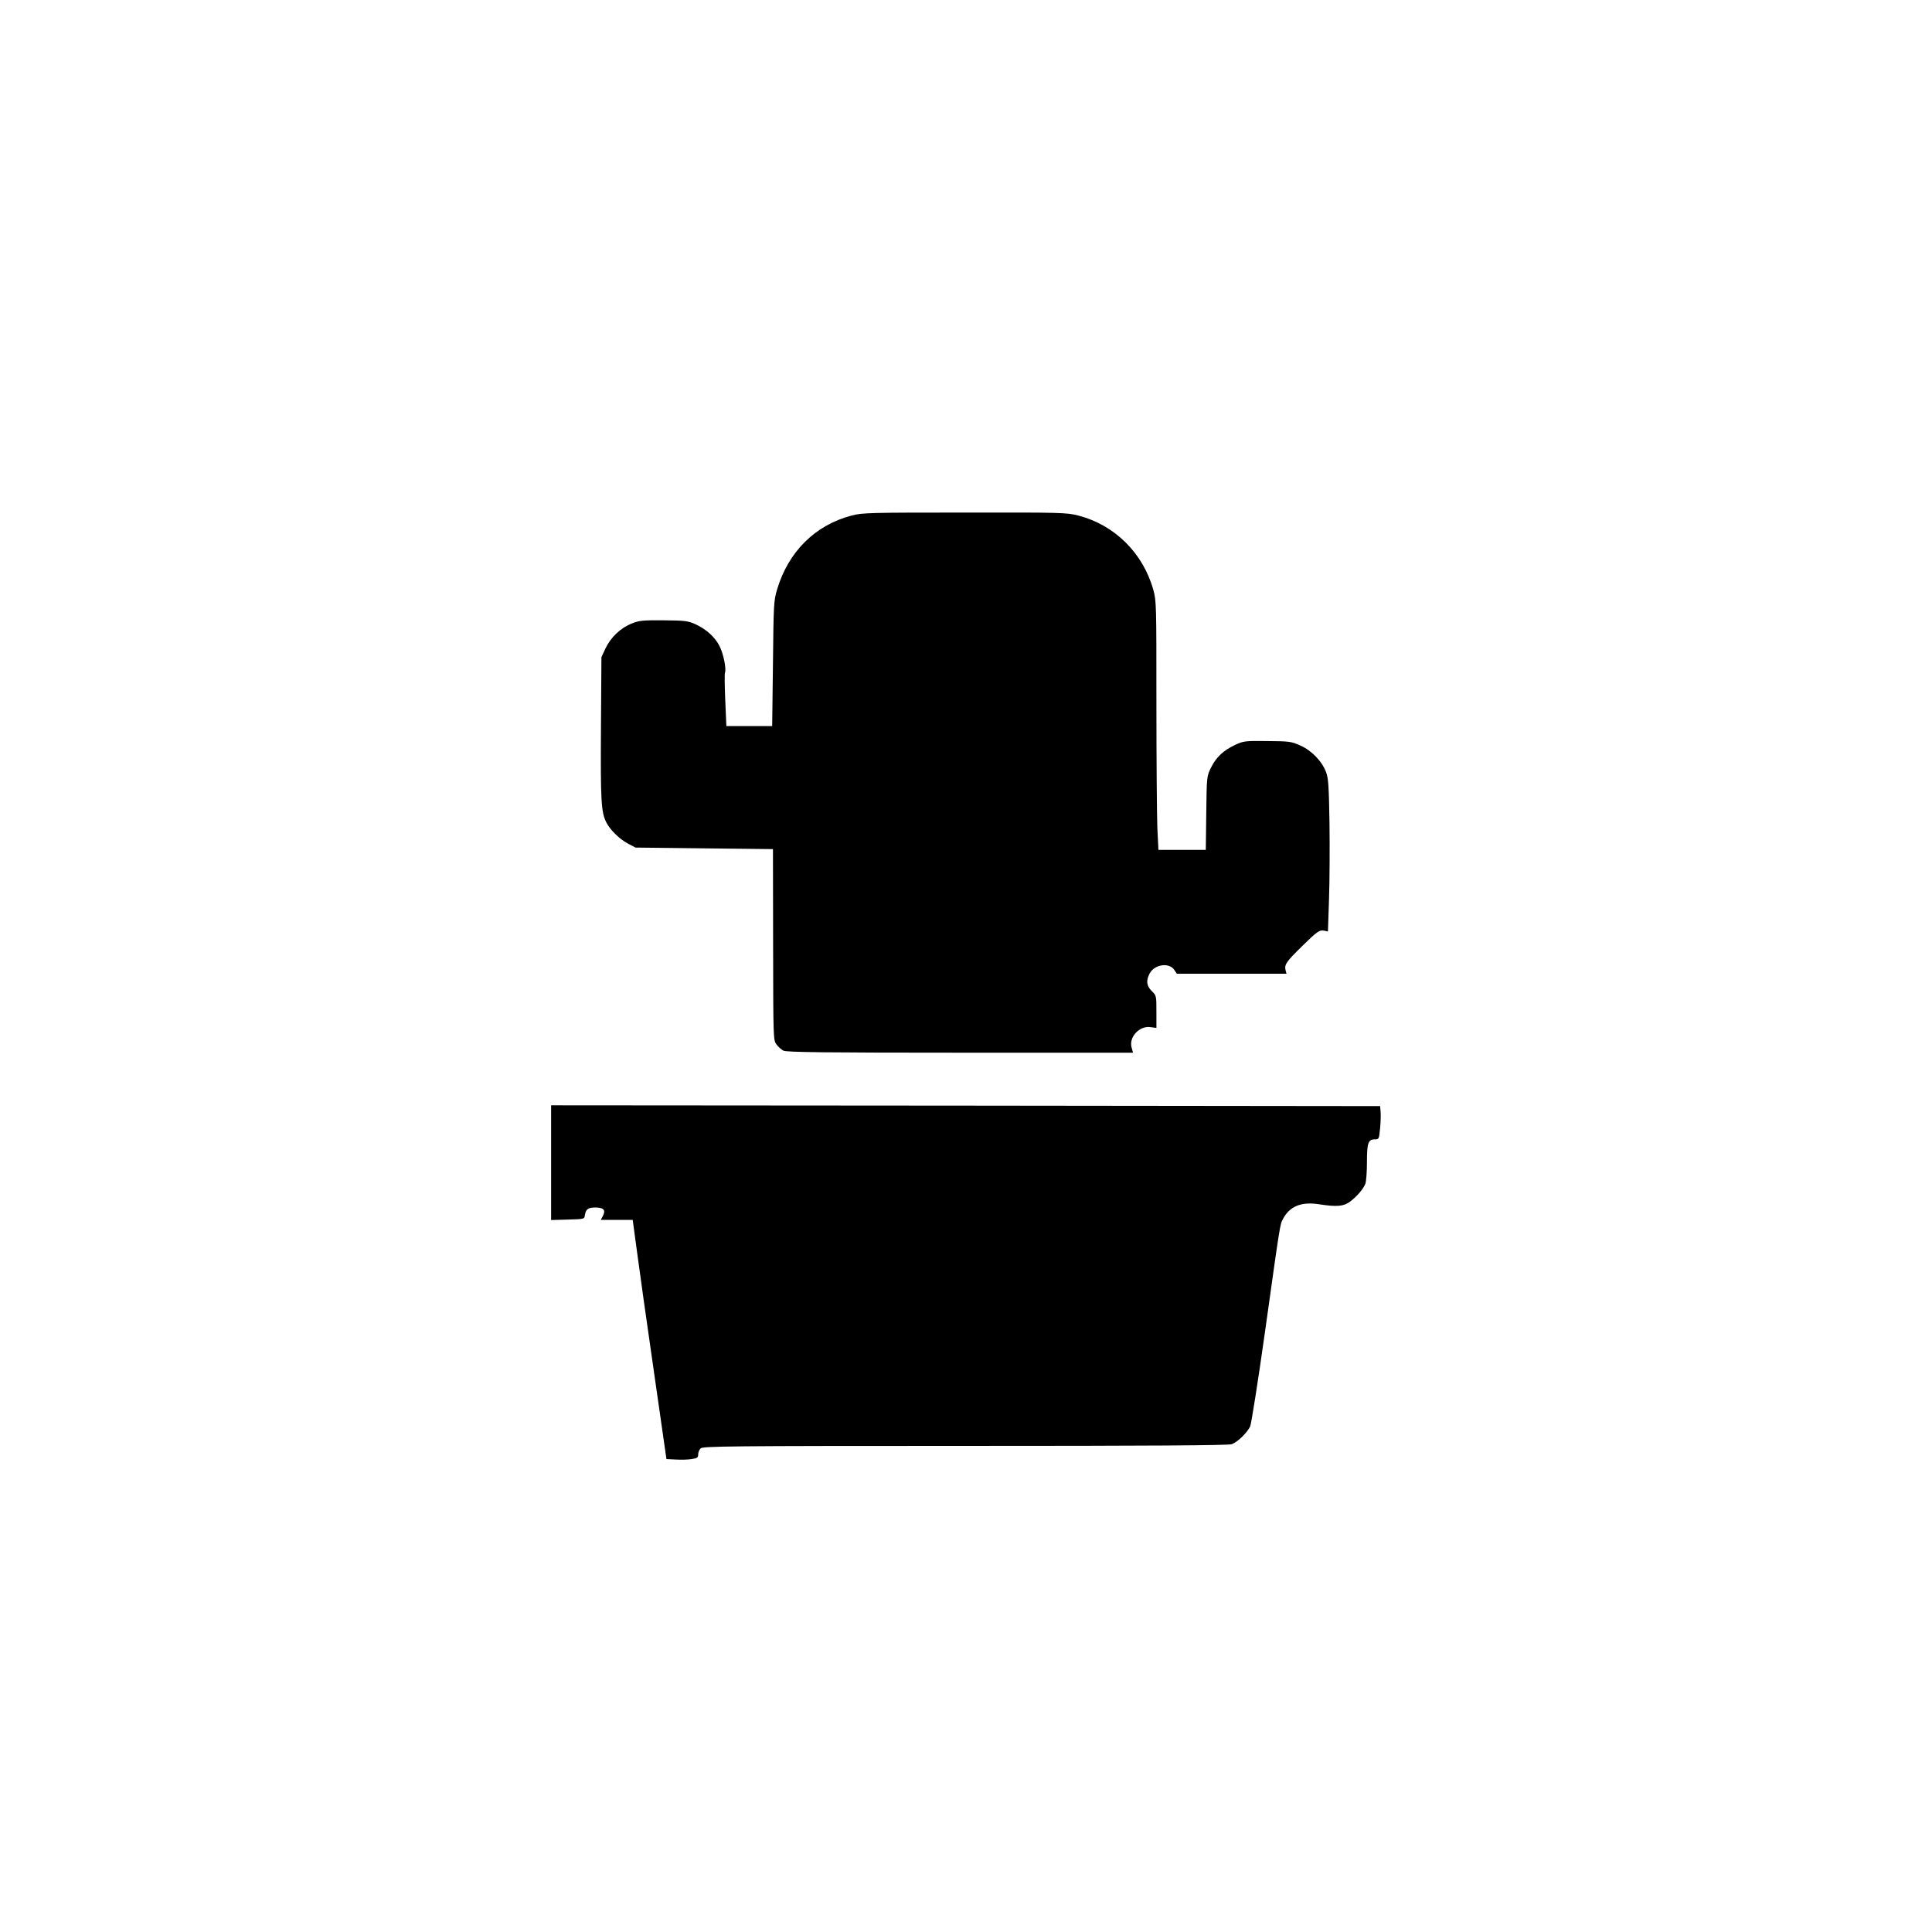
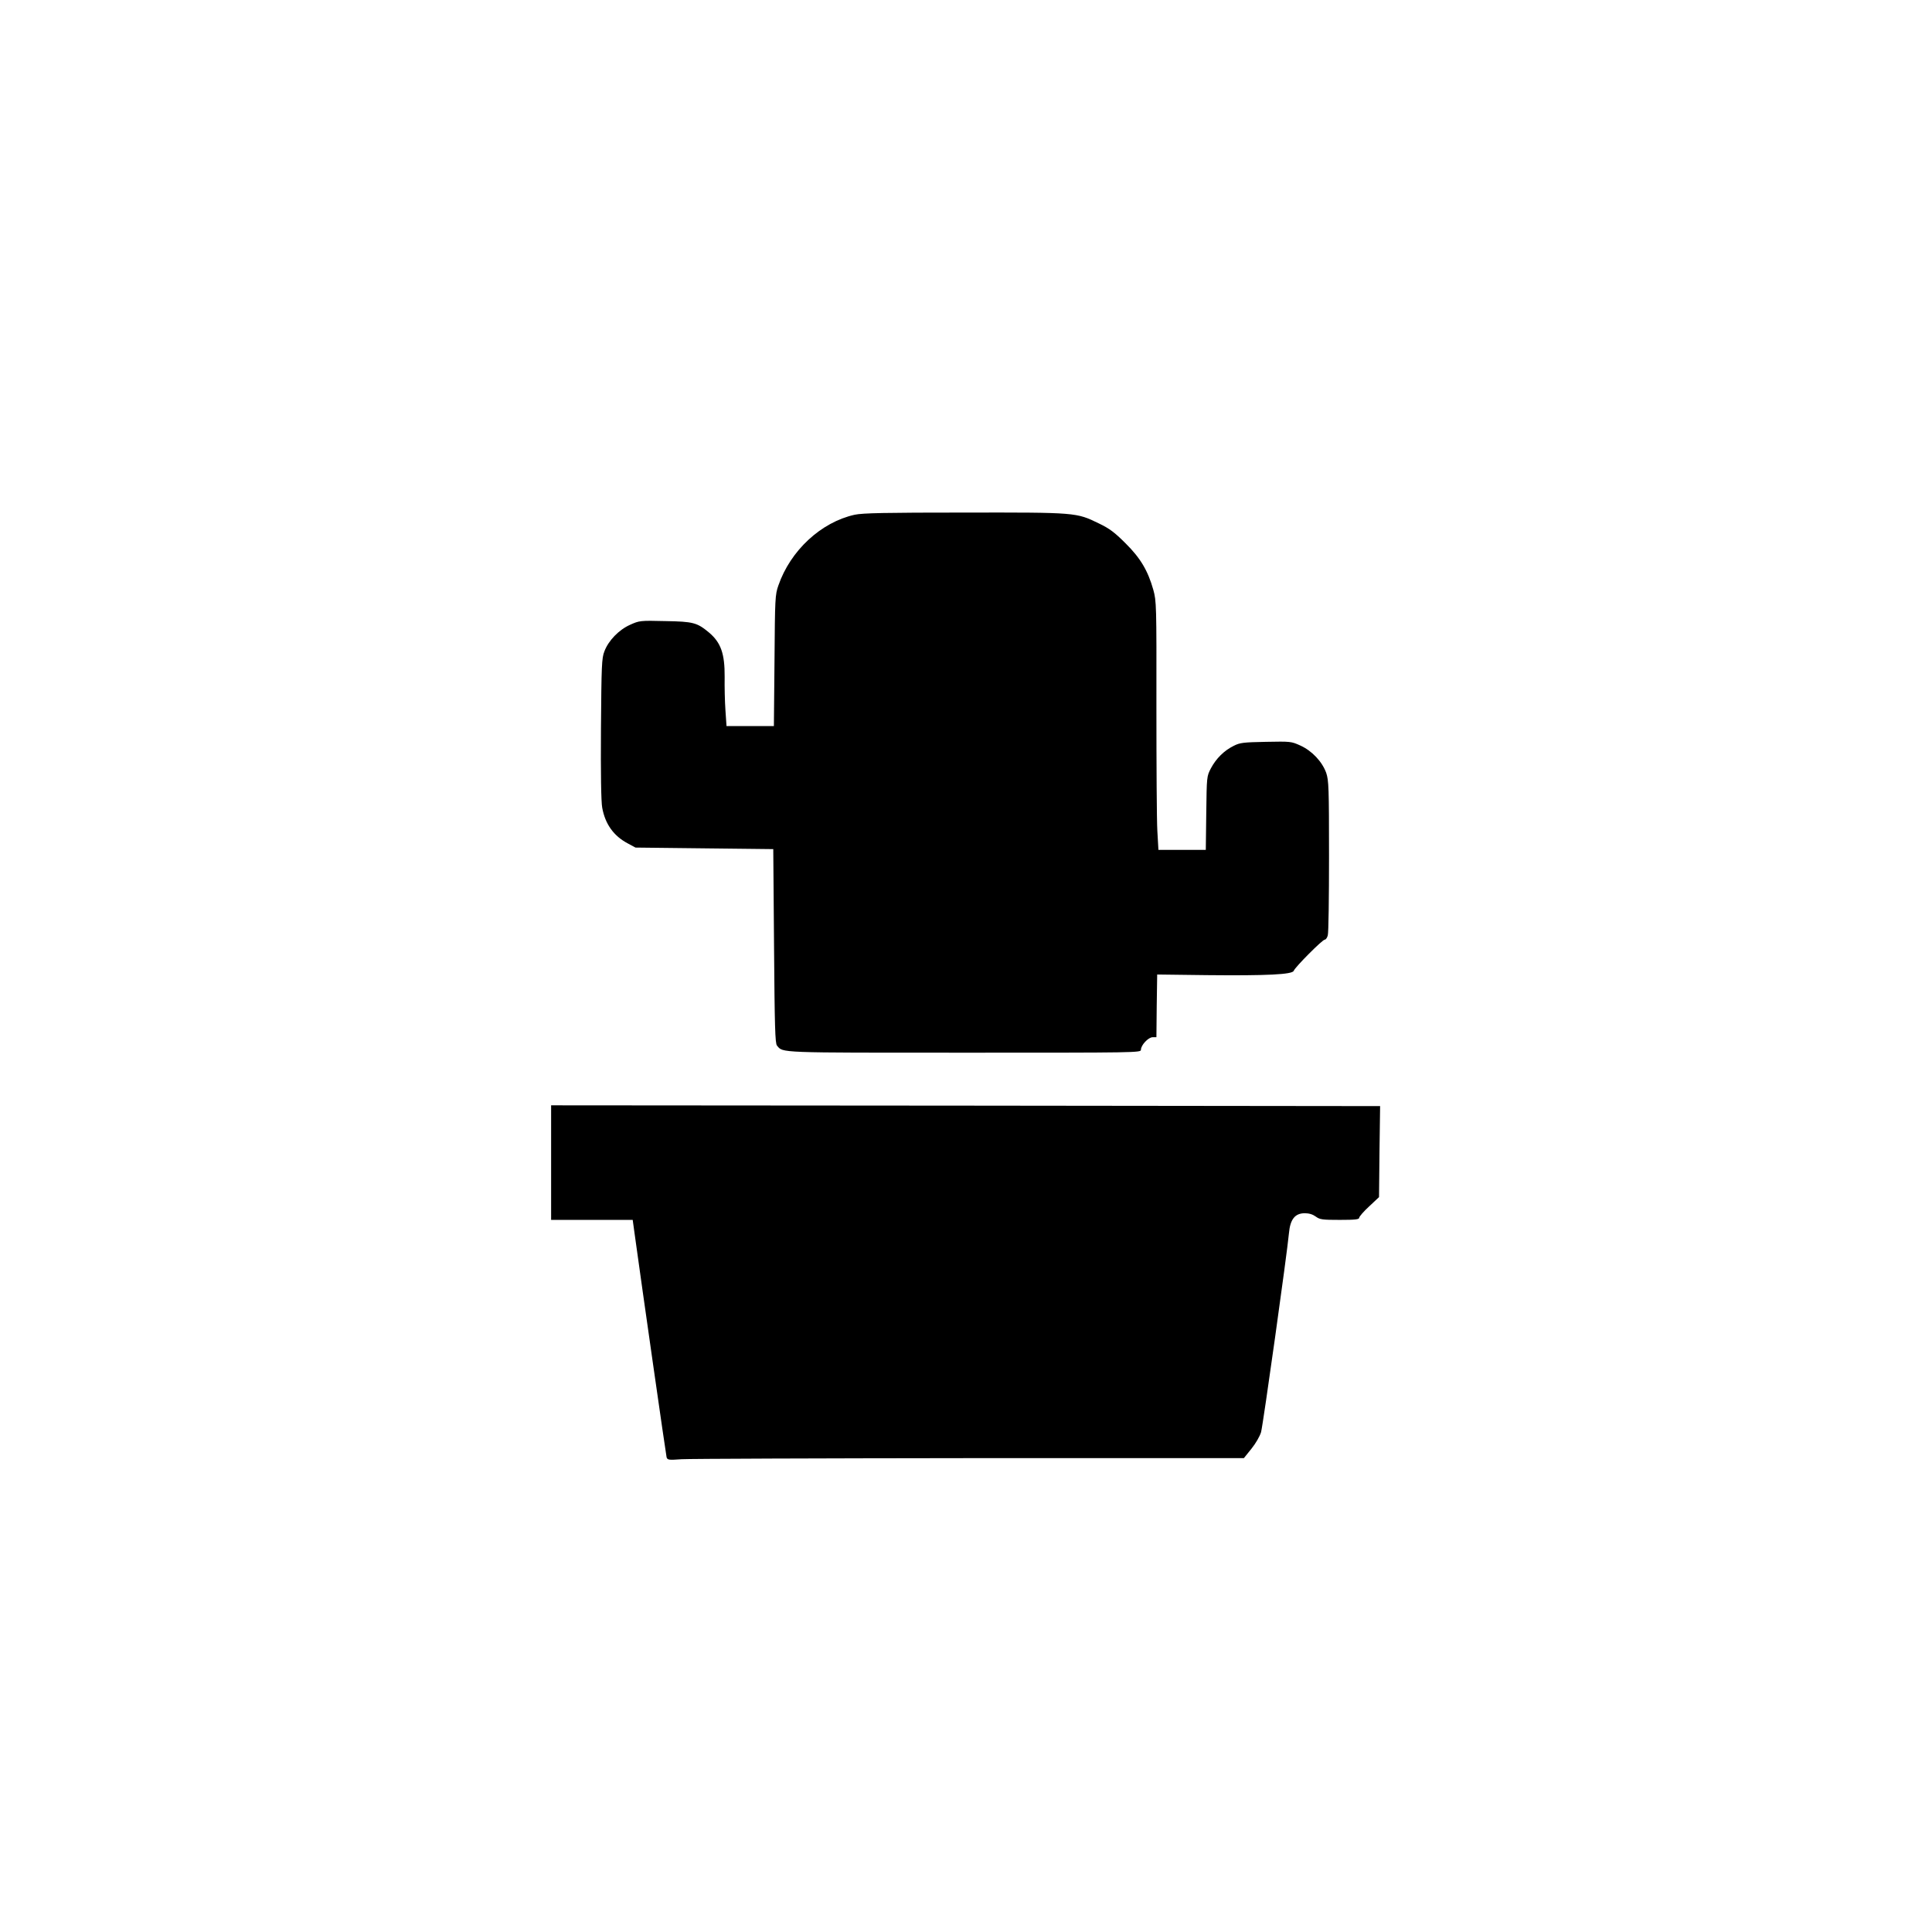
<svg xmlns="http://www.w3.org/2000/svg" version="1.0" width="1248pt" height="1248pt" viewBox="0 0 1248 1248" preserveAspectRatio="xMidYMid meet">
  <g transform="translate(0,1248) scale(0.1,-0.1)" fill="#000000" stroke="none">
-     <path d="M5502 9150 c-237 -62 -410 -234 -483 -480 -21 -71 -22 -98 -26 -477 l-5 -403 -148 0 -148 0 -7 165 c-4 90 -5 171 -2 179 10 25 -10 124 -35 172 -28 57 -85 109 -154 141 -49 22 -67 25 -206 26 -136 1 -159 -1 -208 -21 -71 -28 -135 -89 -169 -161 l-26 -56 -3 -460 c-3 -467 1 -543 35 -608 25 -49 85 -107 137 -135 l51 -27 444 -5 444 -5 1 -617 c1 -610 1 -617 22 -645 11 -15 32 -34 45 -40 19 -10 274 -13 1141 -13 l1117 0 -9 32 c-20 68 50 144 123 133 l37 -5 0 104 c0 103 0 105 -30 134 -34 34 -38 67 -14 113 31 60 127 74 160 23 l16 -24 354 0 354 0 -6 24 c-8 35 5 54 105 152 102 100 114 108 146 102 l23 -5 7 211 c4 116 5 337 3 491 -4 236 -7 287 -22 327 -26 70 -93 140 -166 172 -57 26 -71 28 -213 29 -144 2 -155 0 -207 -24 -77 -36 -124 -80 -157 -147 -28 -57 -28 -58 -31 -294 l-3 -238 -153 0 -153 0 -7 143 c-3 78 -6 439 -6 802 0 640 0 662 -20 735 -67 239 -251 420 -486 480 -73 19 -112 20 -733 19 -612 0 -661 -1 -729 -19z" />
-     <path d="M3560 4970 l0 -371 108 3 c106 3 107 3 110 28 6 39 21 50 67 50 54 0 69 -16 50 -53 l-14 -27 103 0 103 0 28 -207 c15 -115 64 -462 109 -773 l81 -565 60 -3 c33 -2 79 -1 103 3 36 5 42 10 42 30 0 13 7 31 16 39 14 14 183 16 1709 16 1168 0 1702 3 1722 11 38 14 102 77 119 116 7 17 50 287 94 600 101 722 98 699 116 736 43 84 118 116 234 98 115 -18 160 -14 201 17 46 35 85 81 99 116 5 15 10 77 10 137 0 125 8 149 49 149 29 0 29 1 36 73 4 39 5 88 3 107 l-3 35 -2677 3 -2678 2 0 -370z" />
+     <path d="M5521 9155 c-217 -48 -415 -231 -493 -457 -21 -60 -22 -82 -25 -485 l-4 -423 -153 0 -153 0 -7 103 c-4 56 -6 153 -5 214 1 150 -24 222 -101 287 -77 64 -101 71 -282 74 -164 4 -168 3 -228 -24 -72 -32 -140 -102 -166 -172 -17 -42 -19 -91 -22 -500 -2 -287 1 -473 8 -509 19 -106 74 -183 165 -231 l50 -27 445 -5 445 -5 5 -626 c4 -522 7 -629 19 -643 40 -48 -4 -46 1211 -46 1118 0 1140 0 1140 19 0 30 48 81 76 81 l24 0 2 203 3 202 320 -4 c387 -4 554 4 562 28 8 23 185 201 200 201 7 0 16 12 20 28 5 15 8 245 8 512 0 443 -2 489 -18 537 -26 73 -92 143 -167 177 -59 27 -64 27 -223 24 -145 -3 -167 -5 -208 -26 -61 -30 -113 -81 -147 -145 -27 -52 -27 -53 -30 -289 l-3 -238 -153 0 -153 0 -7 123 c-4 67 -6 428 -6 802 1 662 0 682 -20 755 -35 124 -83 205 -180 301 -70 70 -103 95 -172 128 -146 71 -144 71 -868 70 -511 0 -658 -3 -709 -14z" />
+     <path d="M3560 4970 l0 -370 263 0 264 0 12 -87 c50 -364 203 -1432 207 -1447 6 -17 14 -18 97 -12 49 3 887 6 1861 7 l1771 0 49 61 c28 35 54 80 62 107 13 47 169 1161 180 1284 8 91 39 130 103 130 28 0 52 -8 71 -22 26 -19 42 -21 155 -21 100 0 125 3 125 14 0 7 29 41 64 73 l64 60 3 294 4 294 -2677 3 -2678 2 0 -370z" />
  </g>
</svg>
